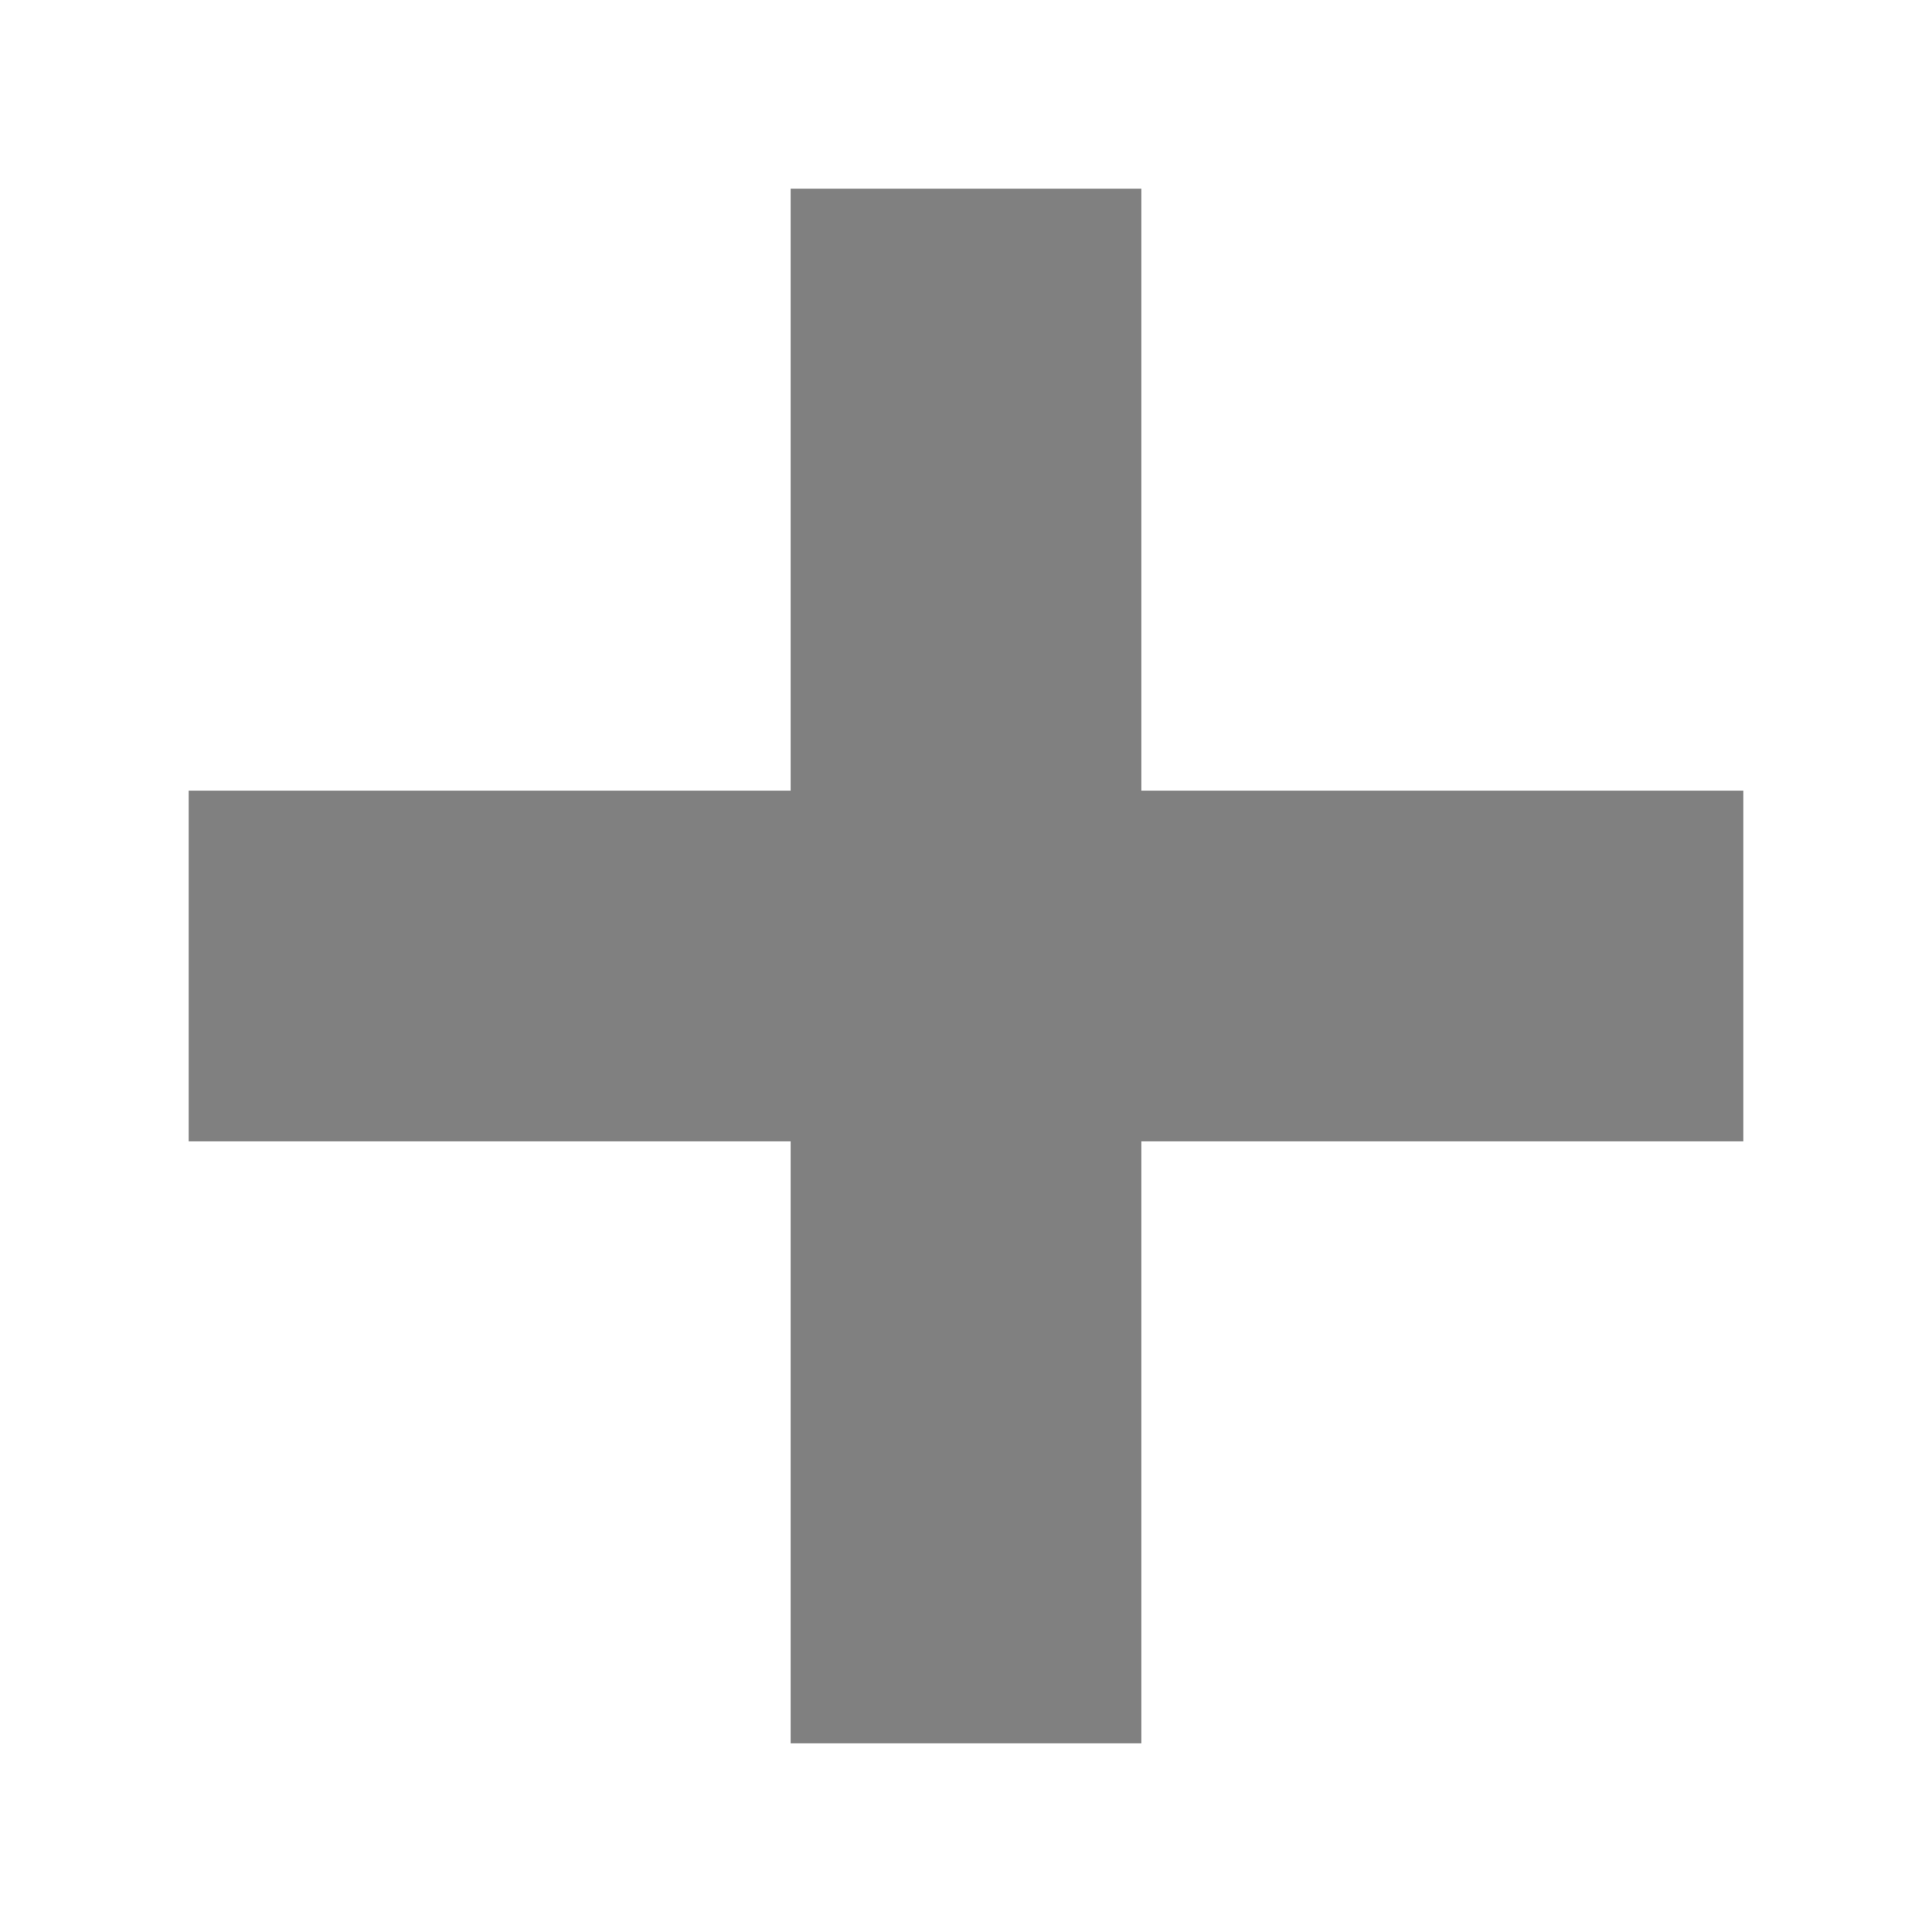
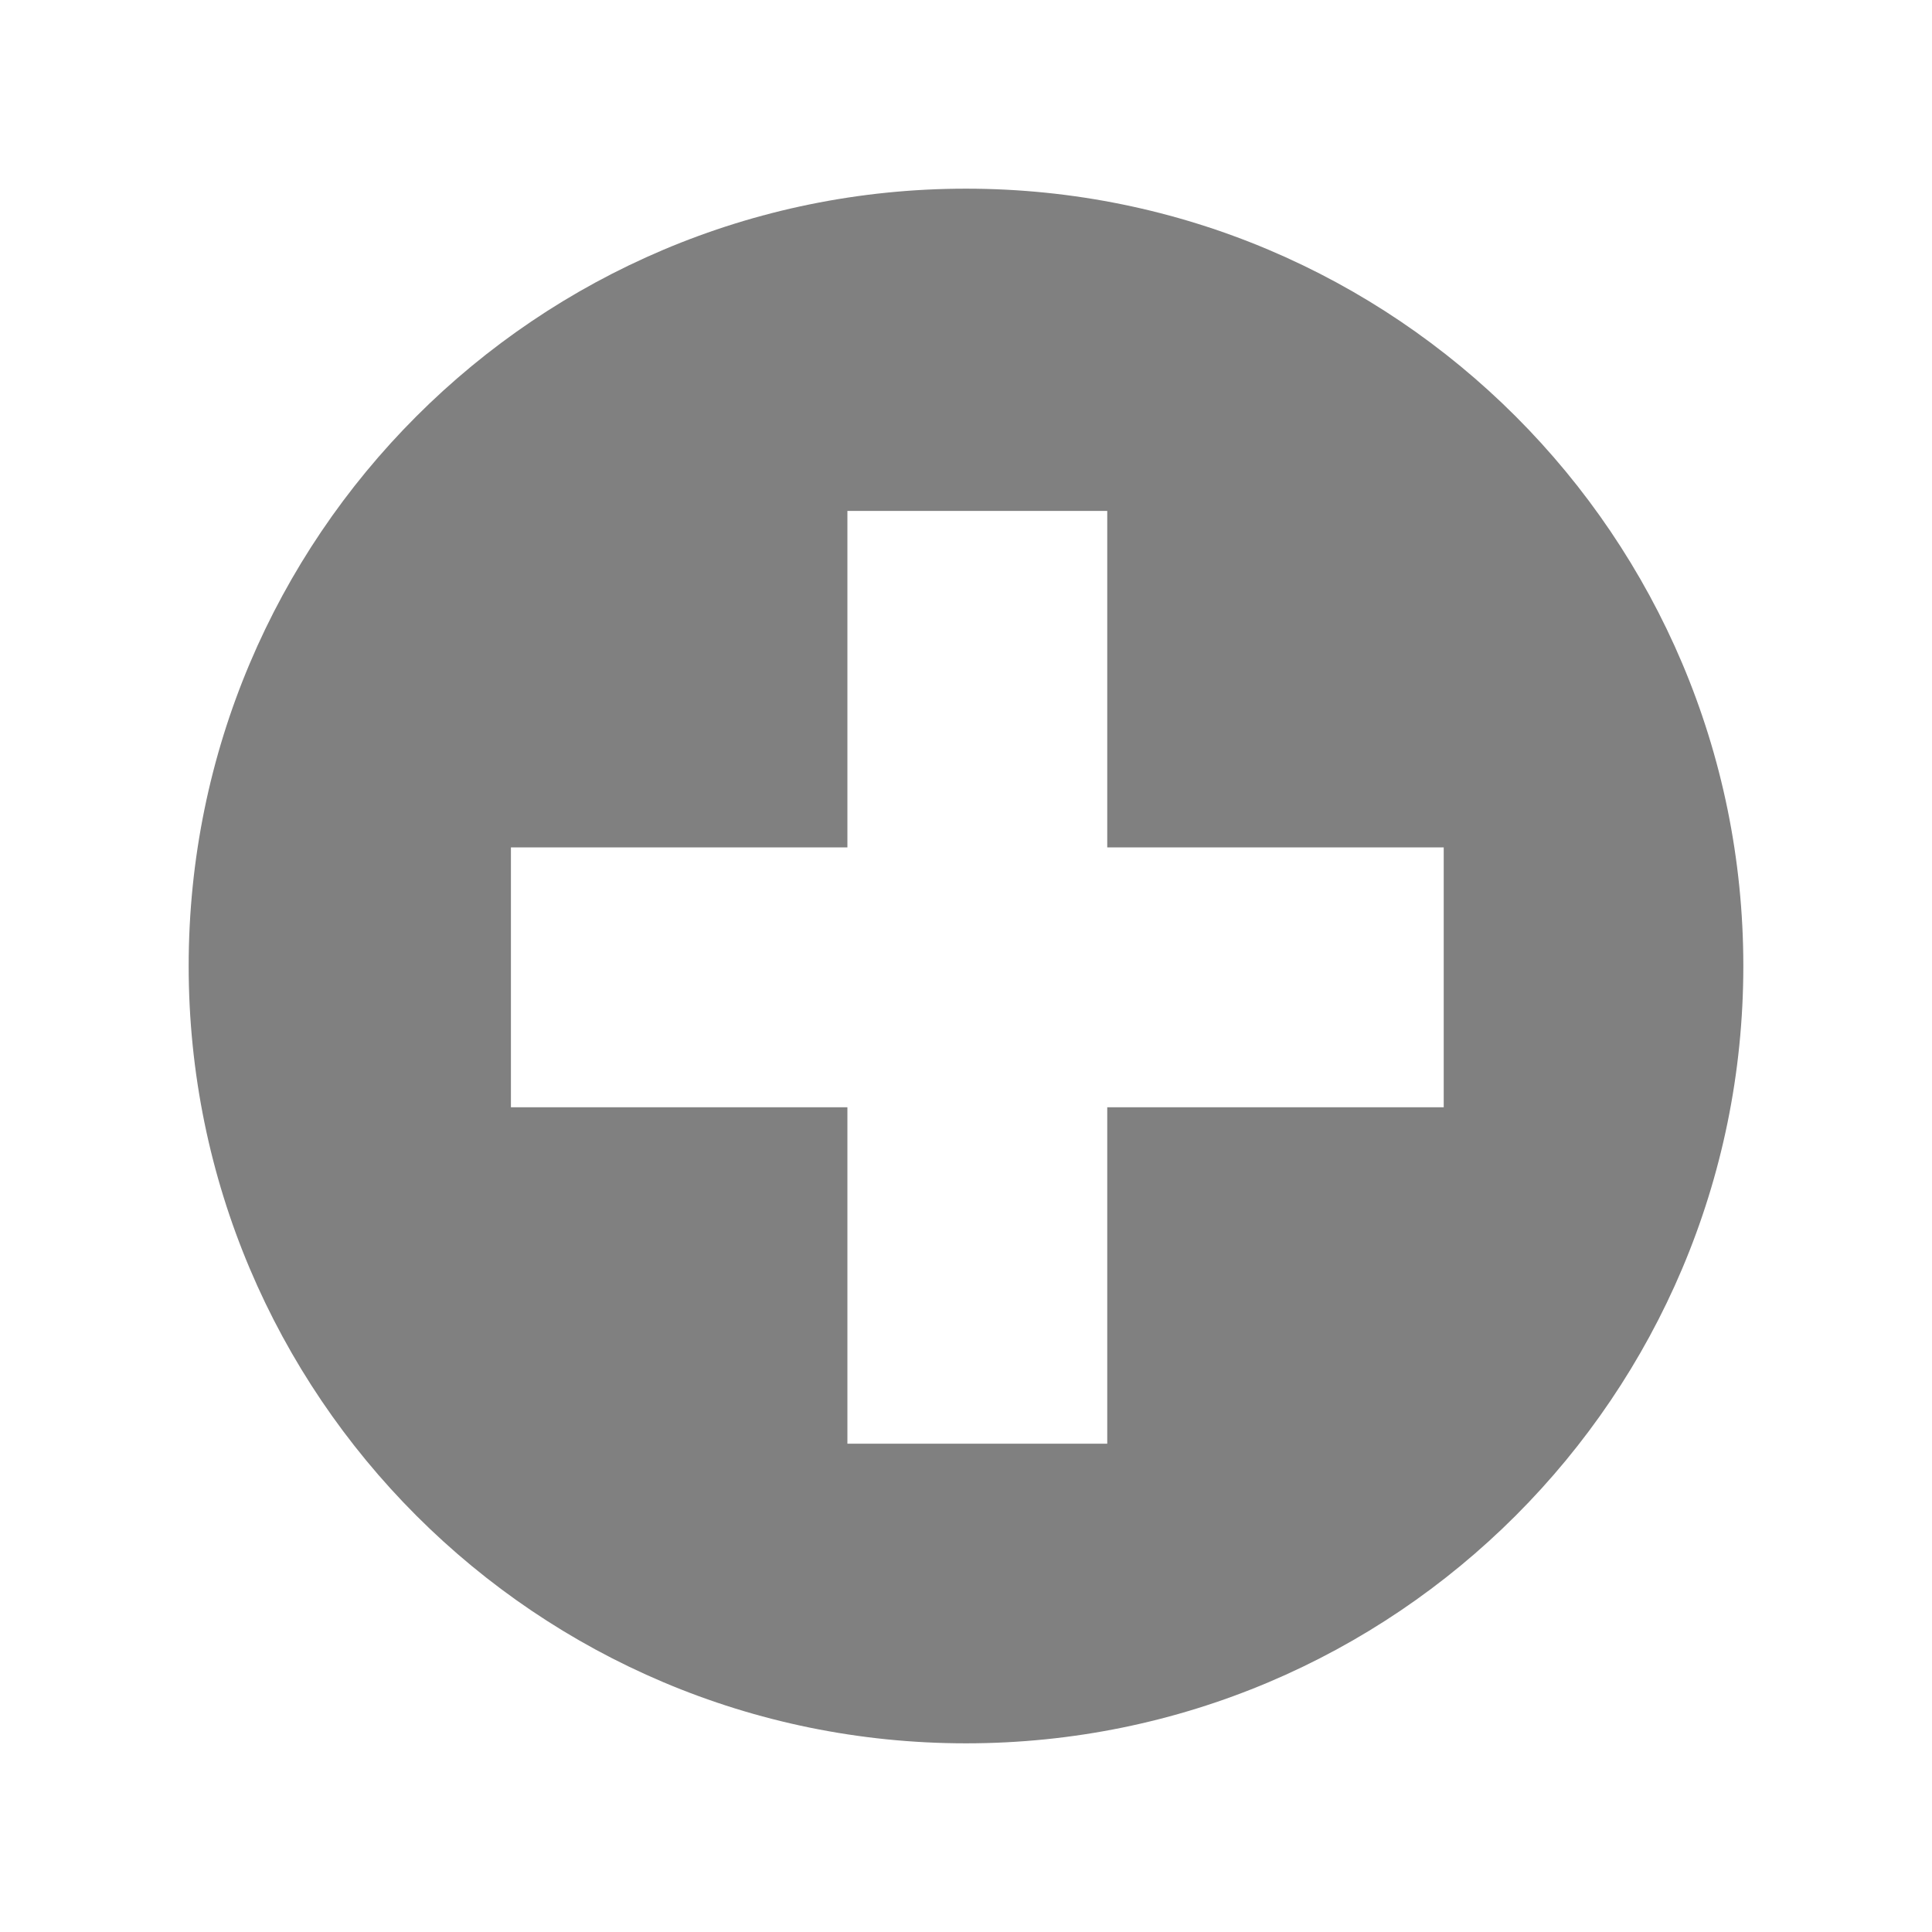
<svg xmlns="http://www.w3.org/2000/svg" version="1.1" x="0px" y="0px" width="512px" height="512px" viewBox="0 0 512 512" enable-background="new 0 0 512 512" xml:space="preserve">
-   <polygon fill="gray" id="plus-2-icon" points="462,209.528 302.471,209.528 302.471,50 209.529,50 209.529,209.528 50,209.528 50,302.47    209.529,302.47 209.529,462 302.471,462 302.471,302.47 462,302.47 " />
+   <path fill="gray" id="plus-4-icon" d="M256,50C142.229,50,50,142.229,50,256s92.229,206,206,206s206-92.229,206-206S369.771,50,256,50z    M382.601,293.432h-89.17V382.6h-68.861v-89.168h-89.17v-68.862h89.17V135.4h68.861v89.169h89.17V293.432z" />
</svg>
